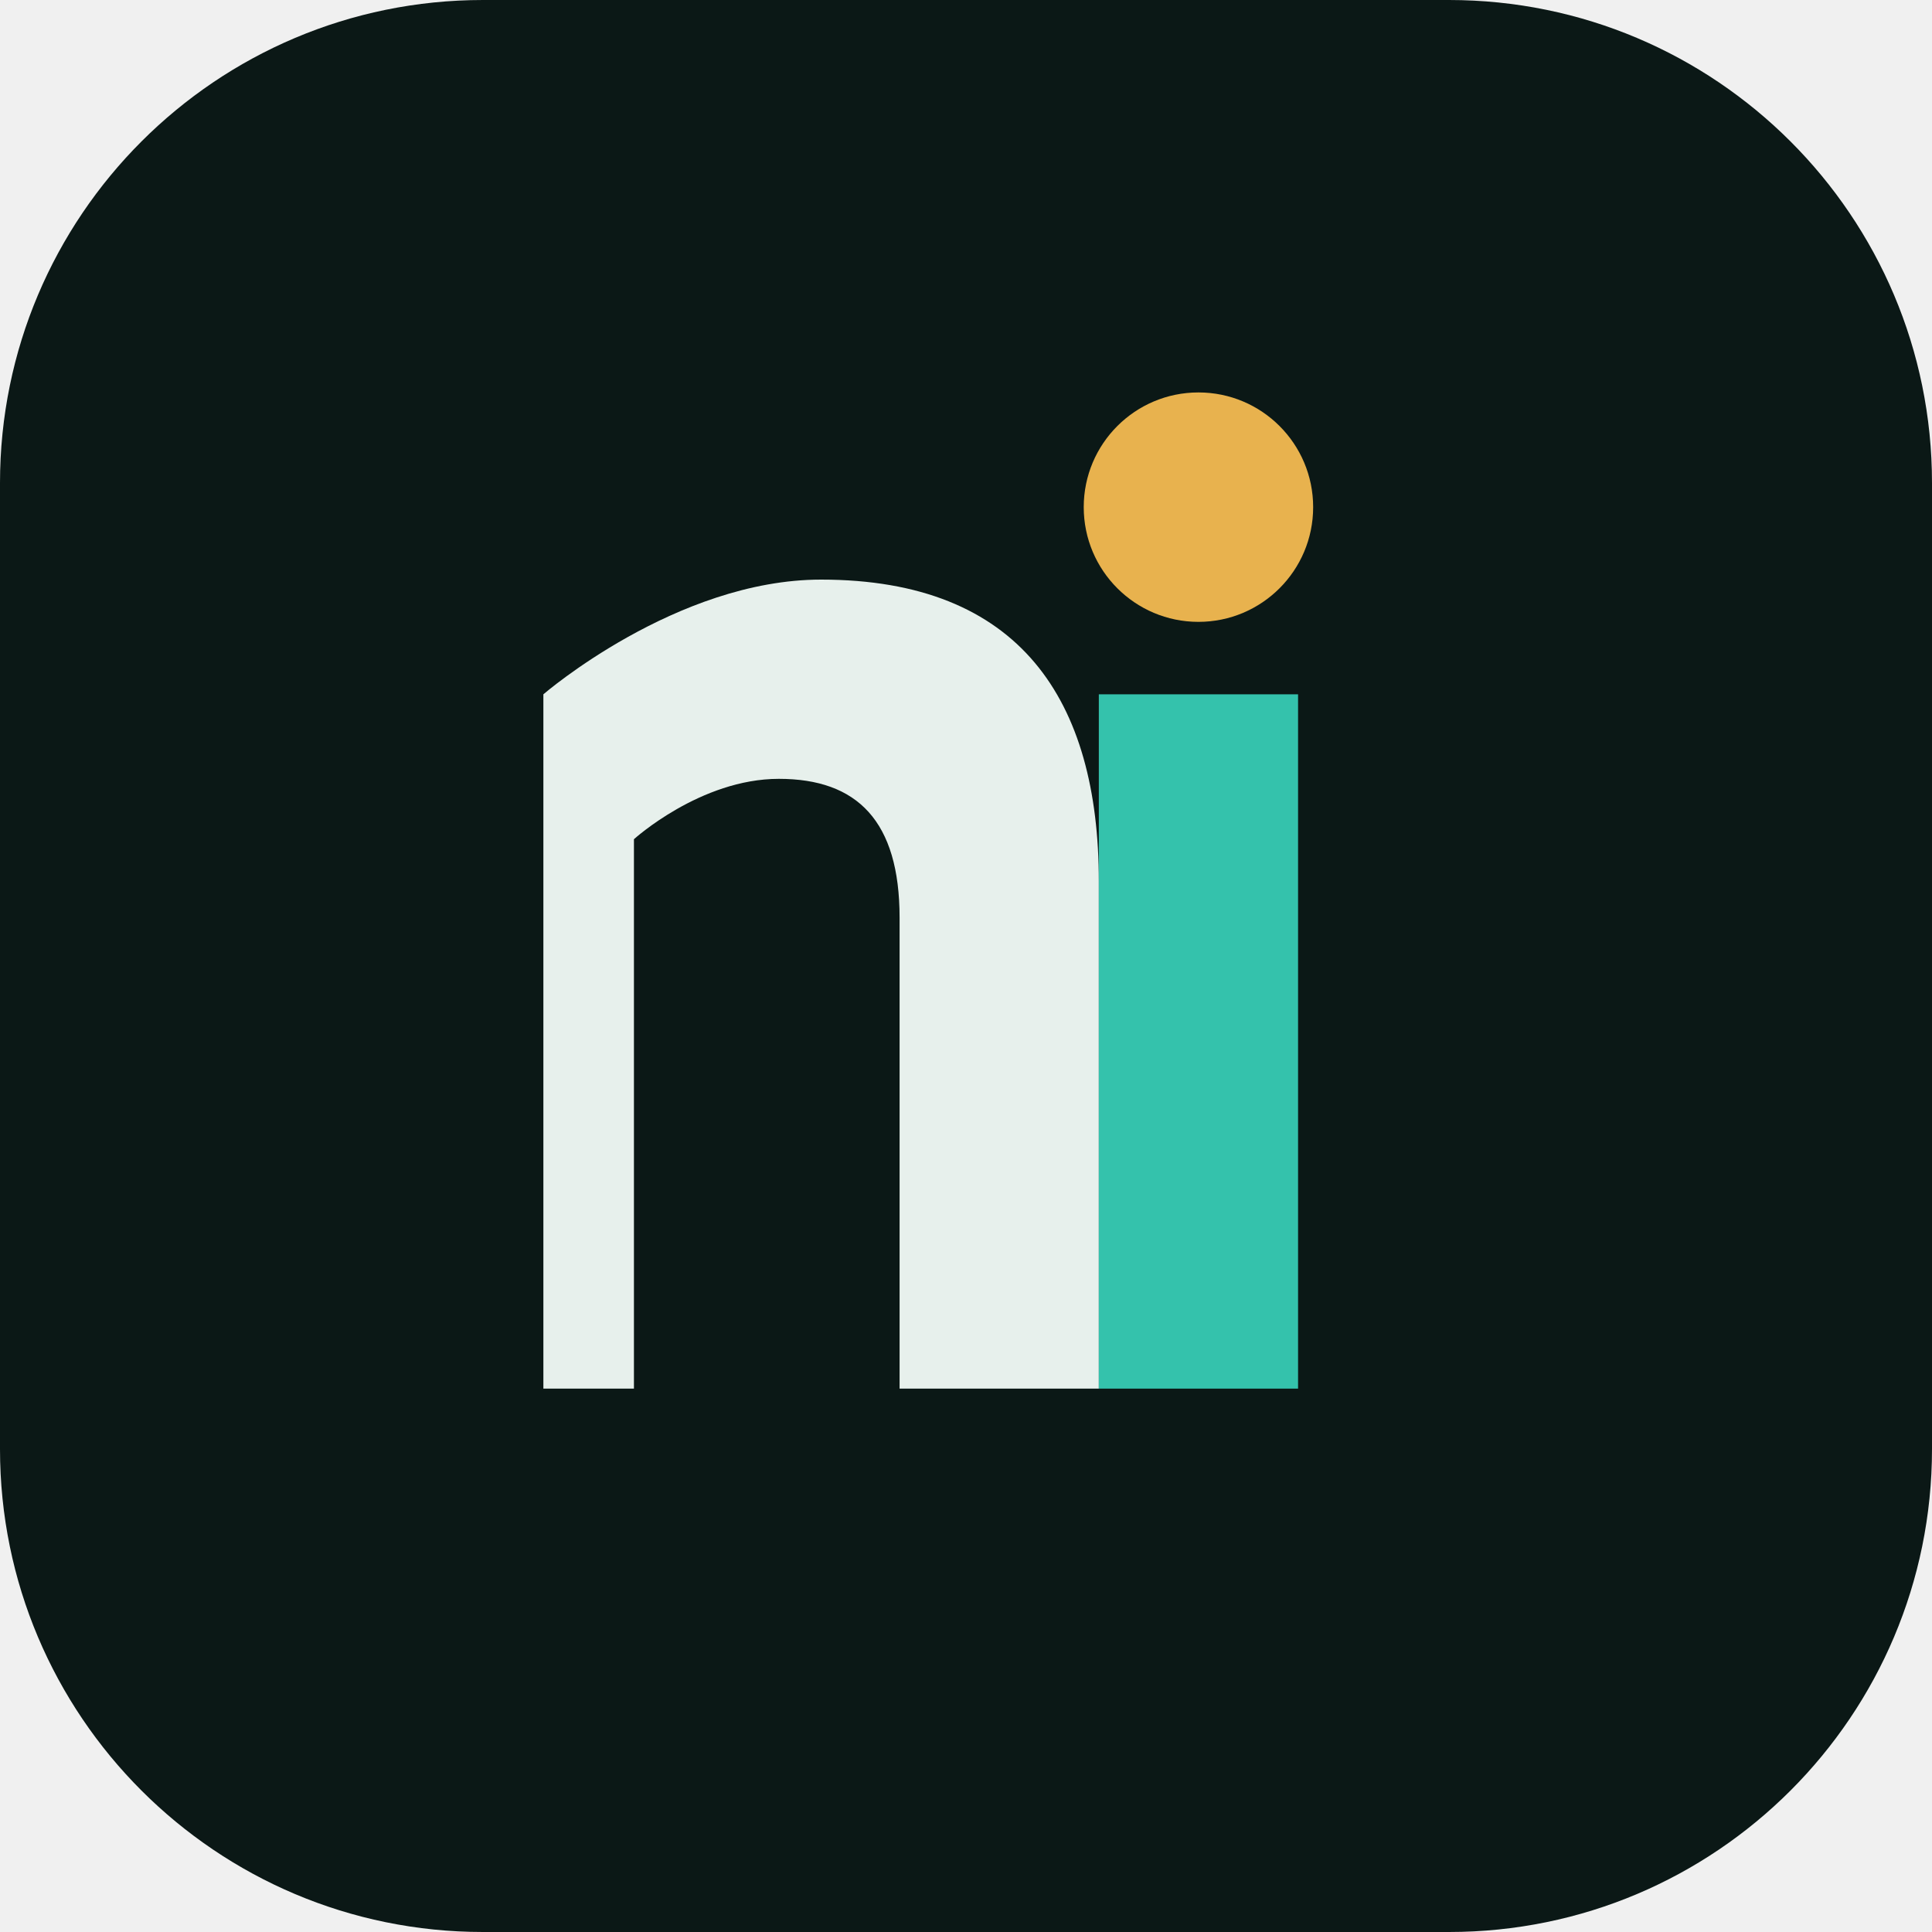
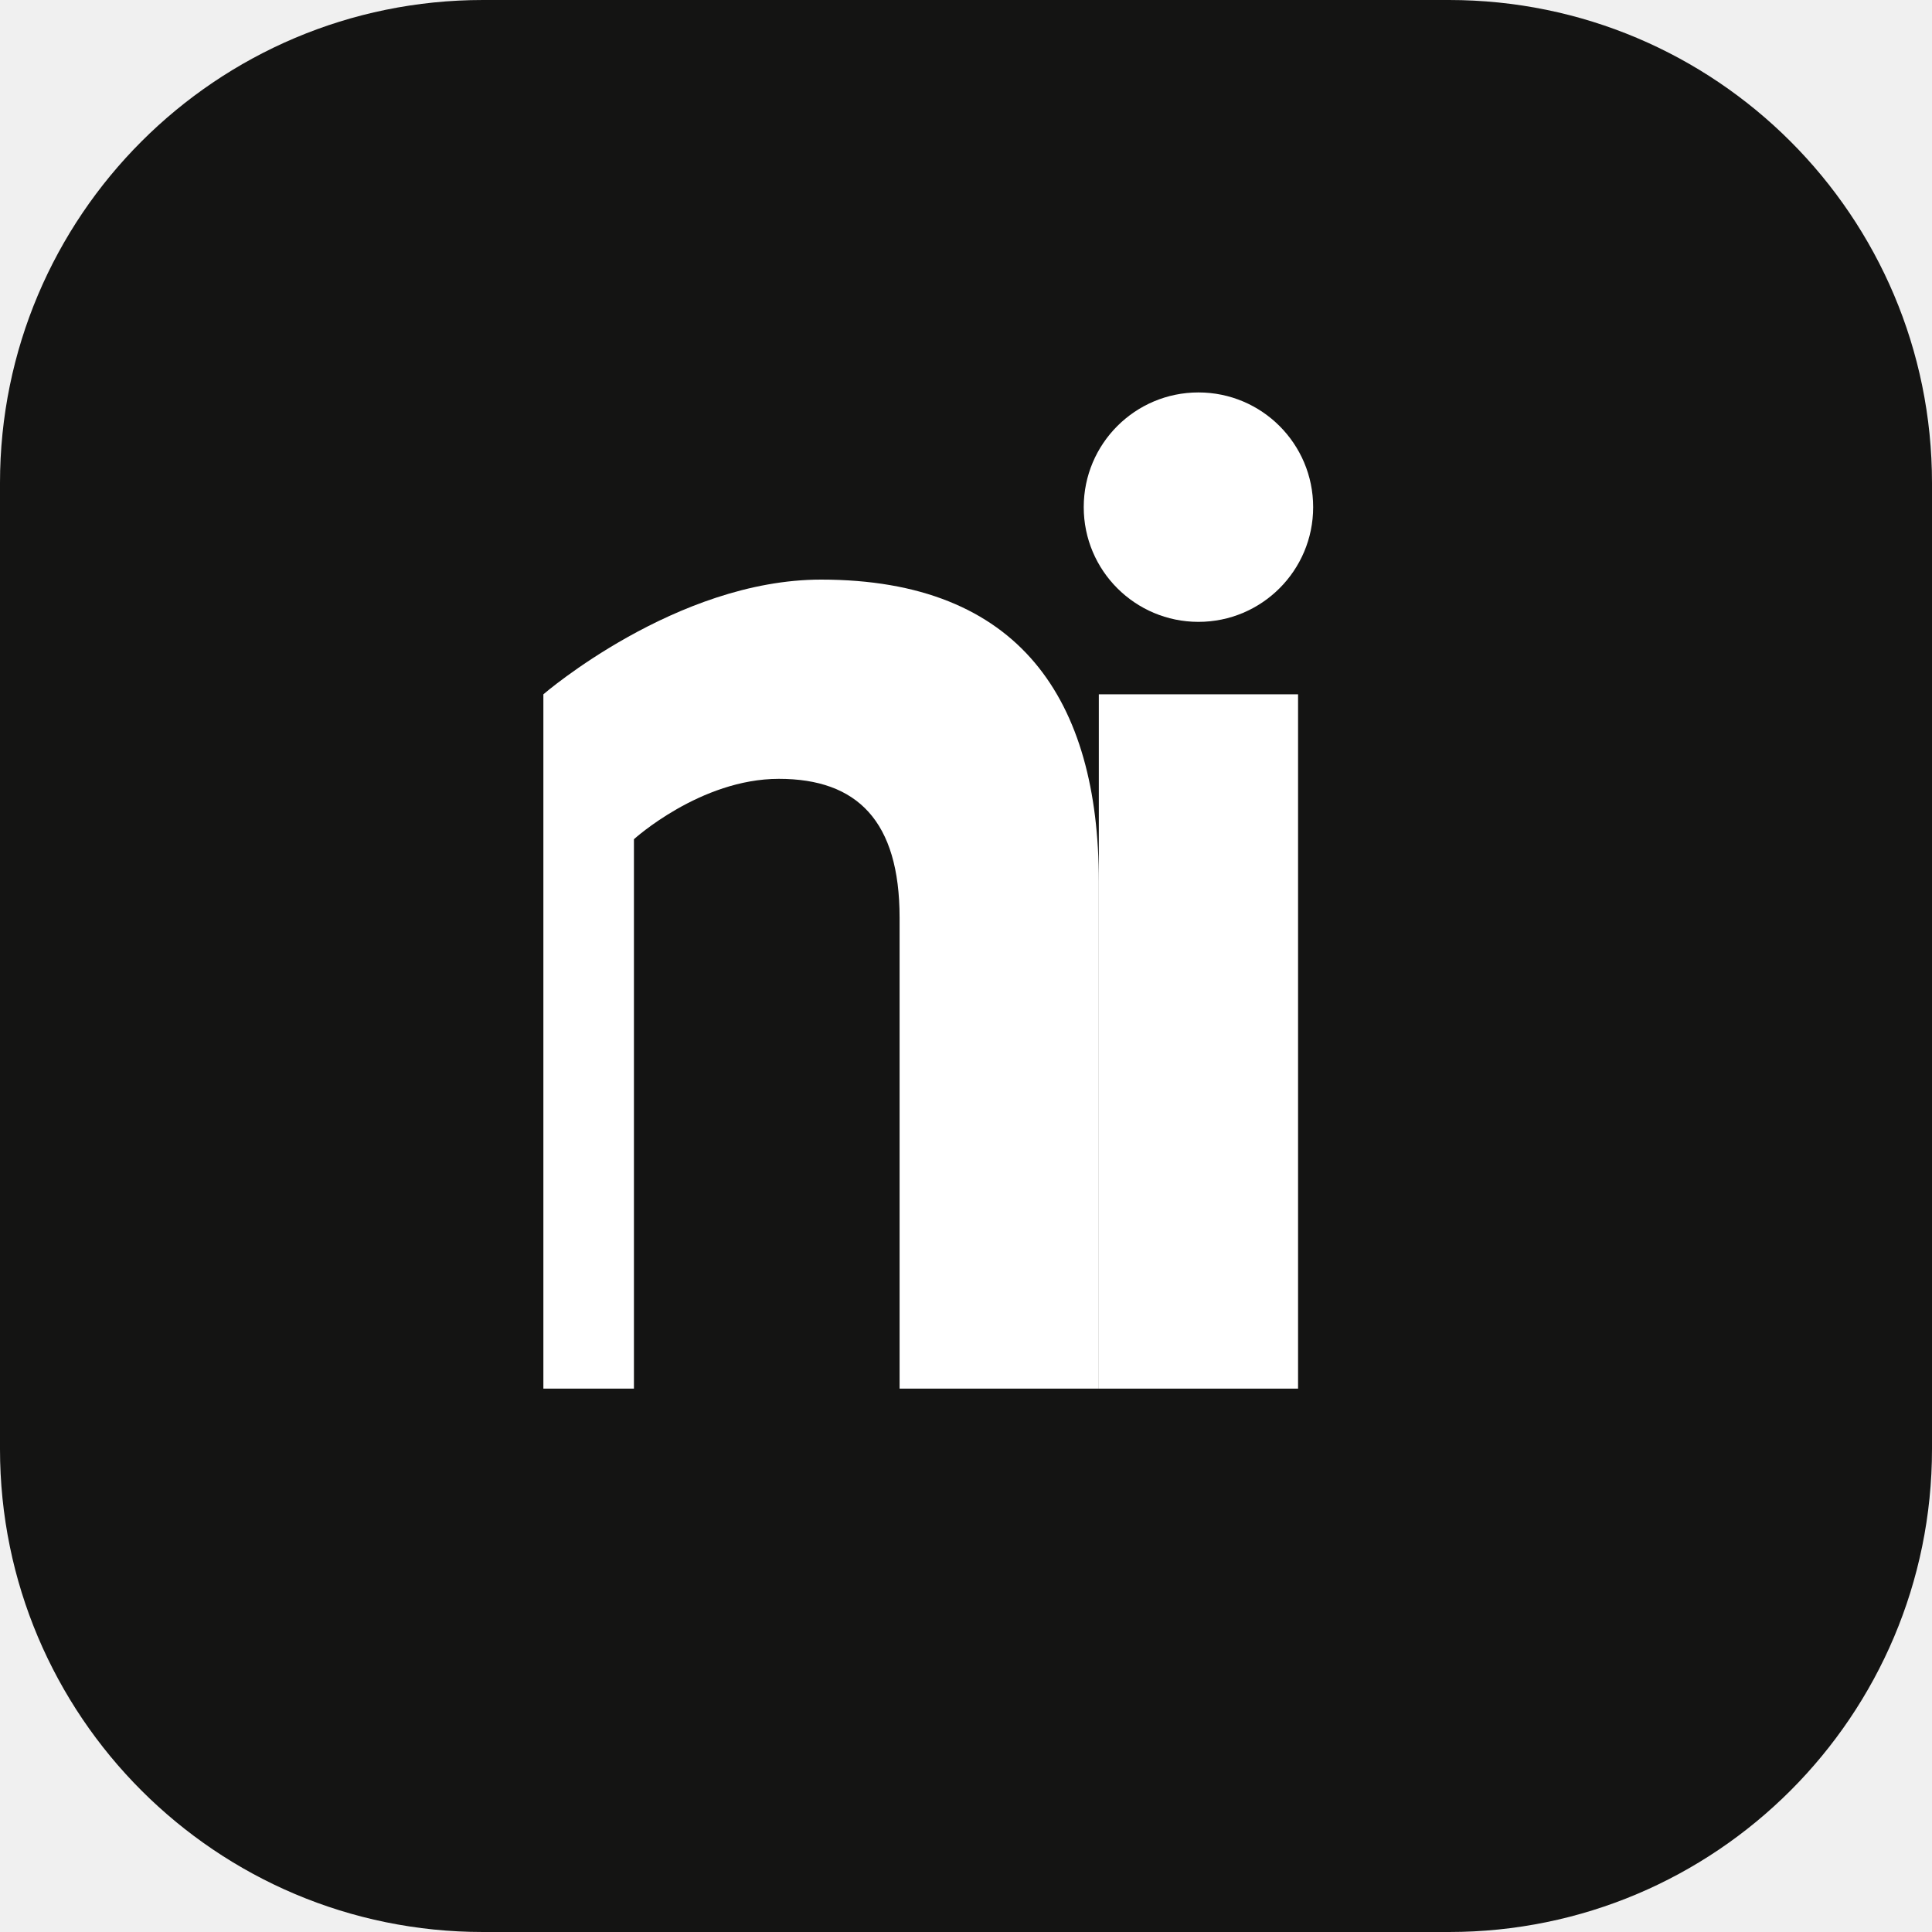
<svg xmlns="http://www.w3.org/2000/svg" width="32" height="32" viewBox="0 0 32 32" fill="none">
-   <rect width="32" height="32" rx="8" fill="#0B1816" />
-   <path d="M9 23V11.5C9 11.5 11.2 9.6 13.6 9.6C16.9 9.6 18.2 11.6 18.2 14.6V23H14.9V15.2C14.9 13.6 14.2 12.9 12.9 12.9C11.6 12.9 10.5 13.9 10.5 13.9V23H9Z" fill="#E7F0EC" />
-   <path d="M18.2 23V11.5H21.5V23H18.2Z" fill="#34C2AC" />
-   <circle cx="19.85" cy="8.4" r="1.9" fill="#E8B24E" />
+   <rect width="32" height="32" rx="8" fill="#141413" />
+   <path d="M9 23V11.5C9 11.5 11.2 9.6 13.6 9.6C16.9 9.6 18.2 11.6 18.2 14.6V23H14.9V15.2C14.9 13.6 14.2 12.9 12.9 12.9C11.6 12.9 10.5 13.9 10.5 13.9V23H9Z" fill="#FFFFFF" />
+   <path d="M18.2 23V11.5H21.5V23H18.2Z" fill="#FFFFFF" />
+   <circle cx="19.85" cy="8.4" r="1.9" fill="#FFFFFF" />
</svg>
